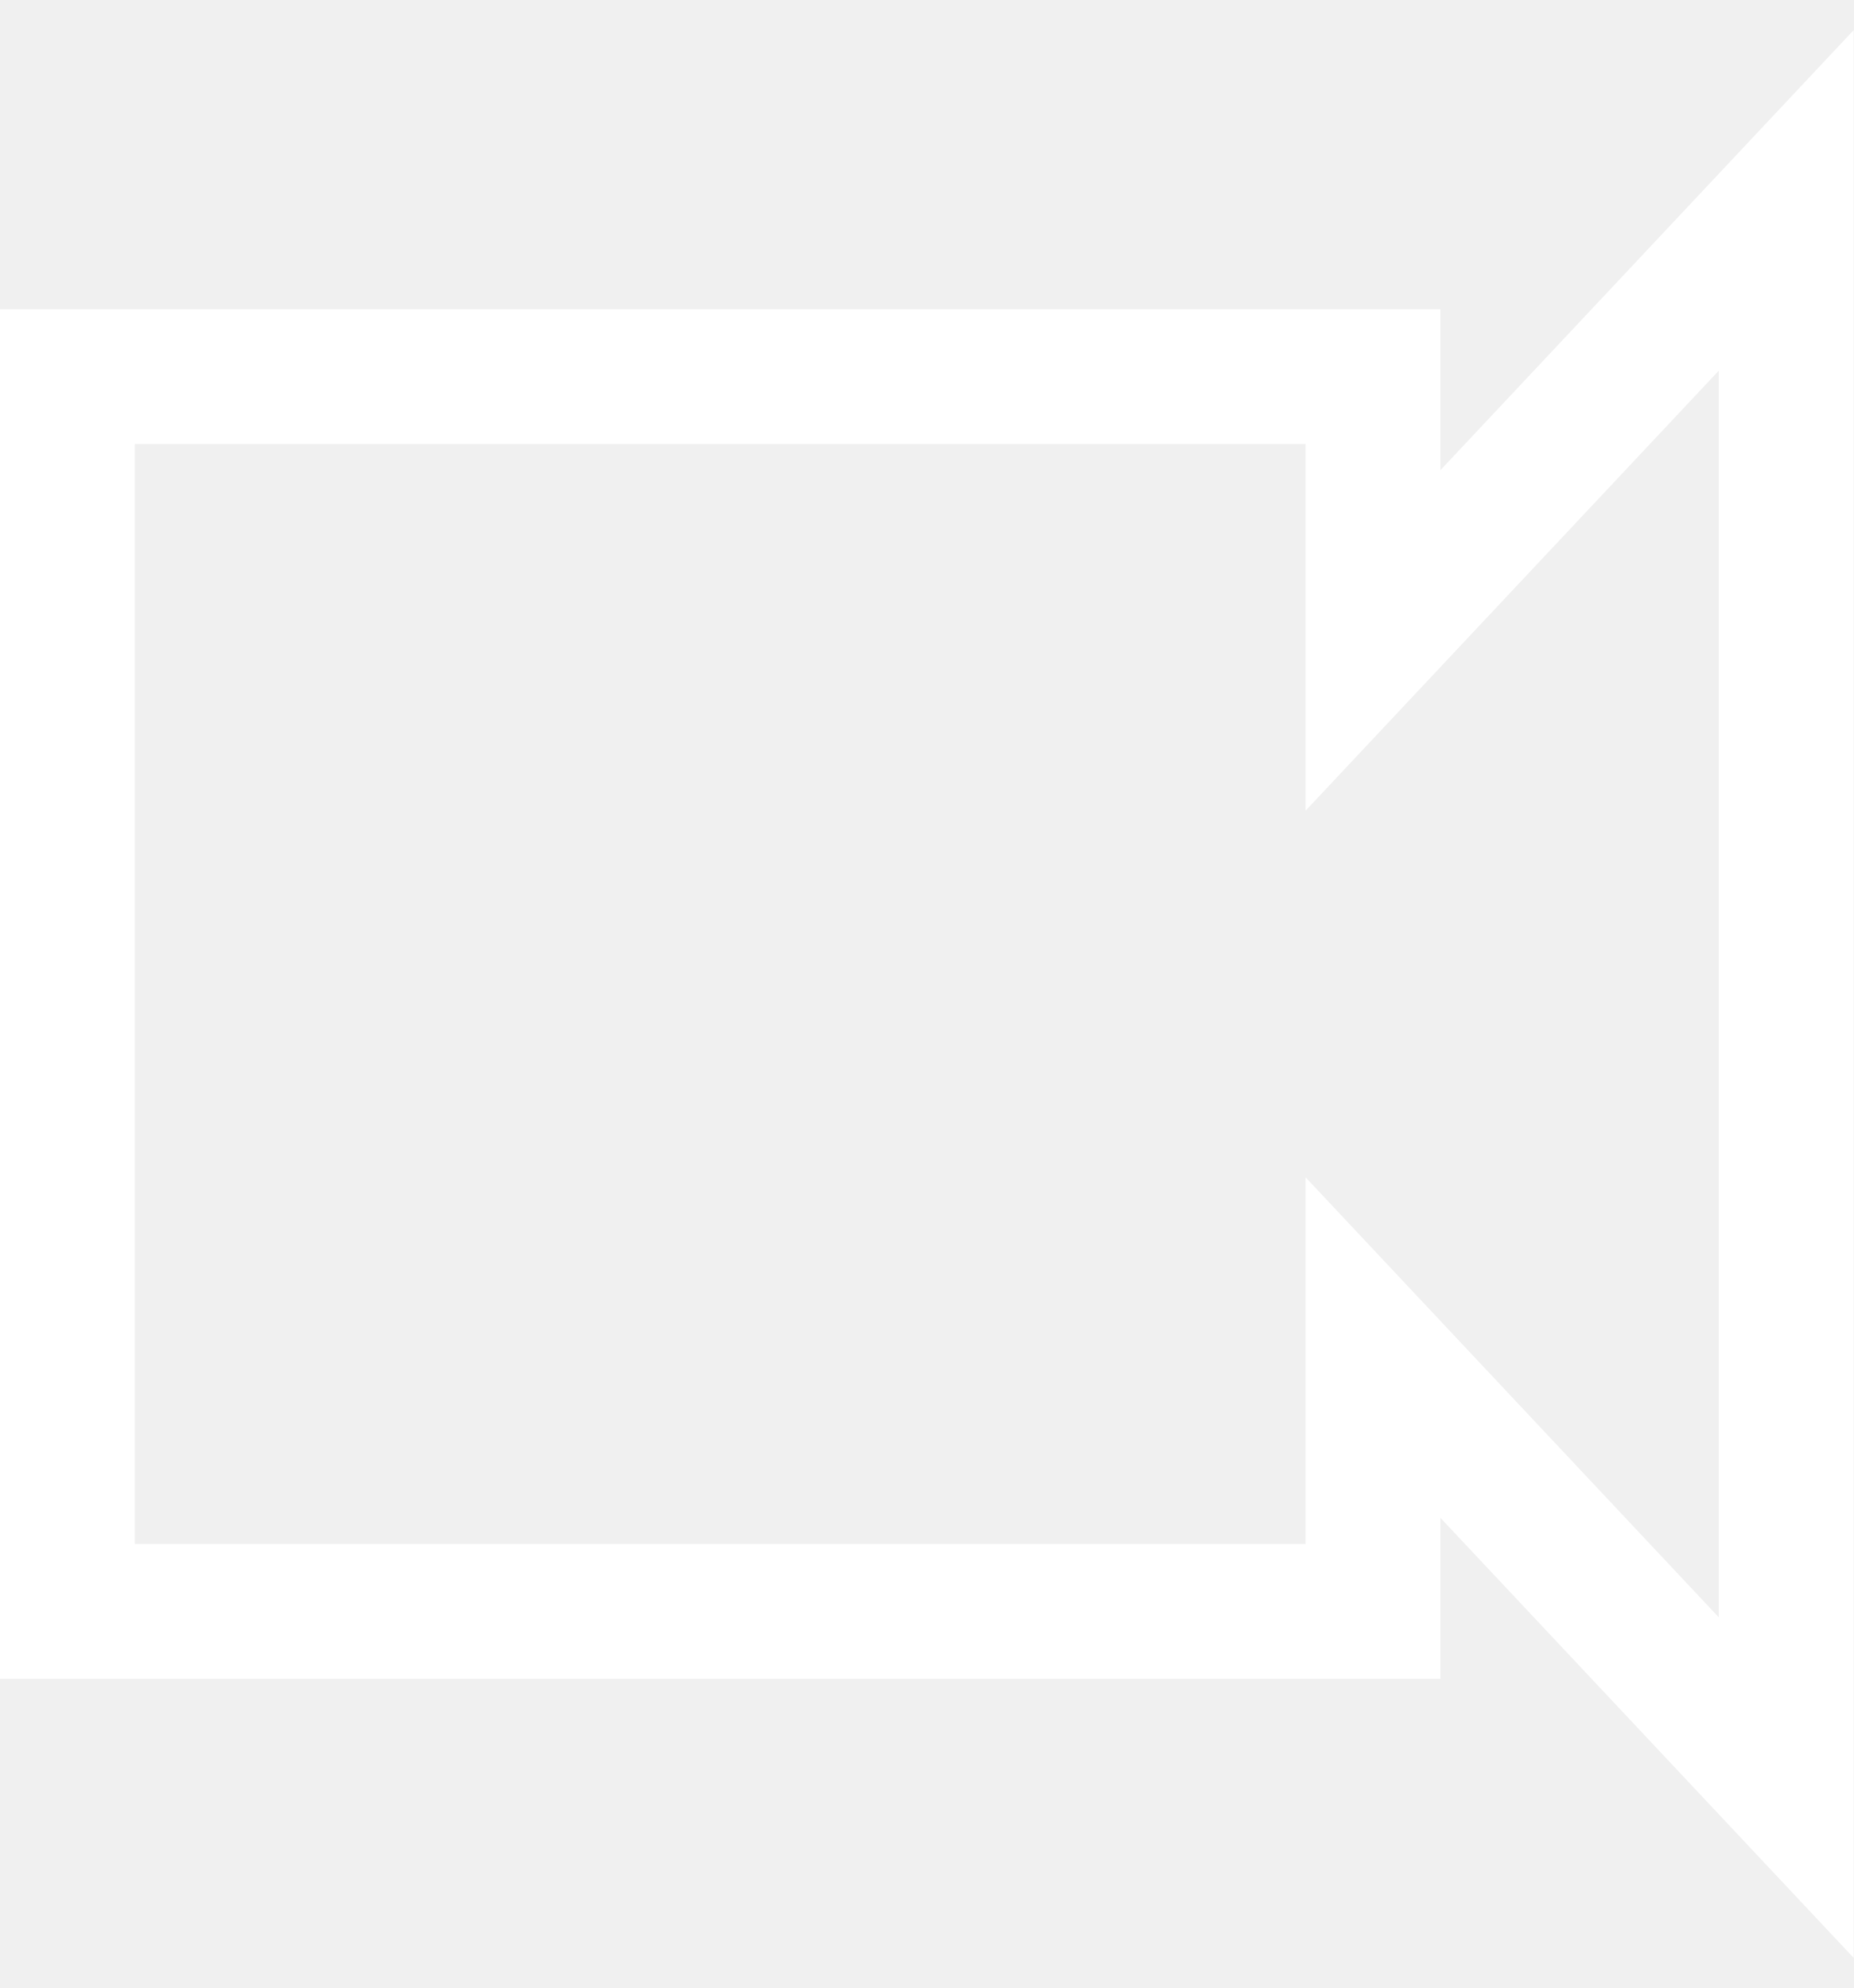
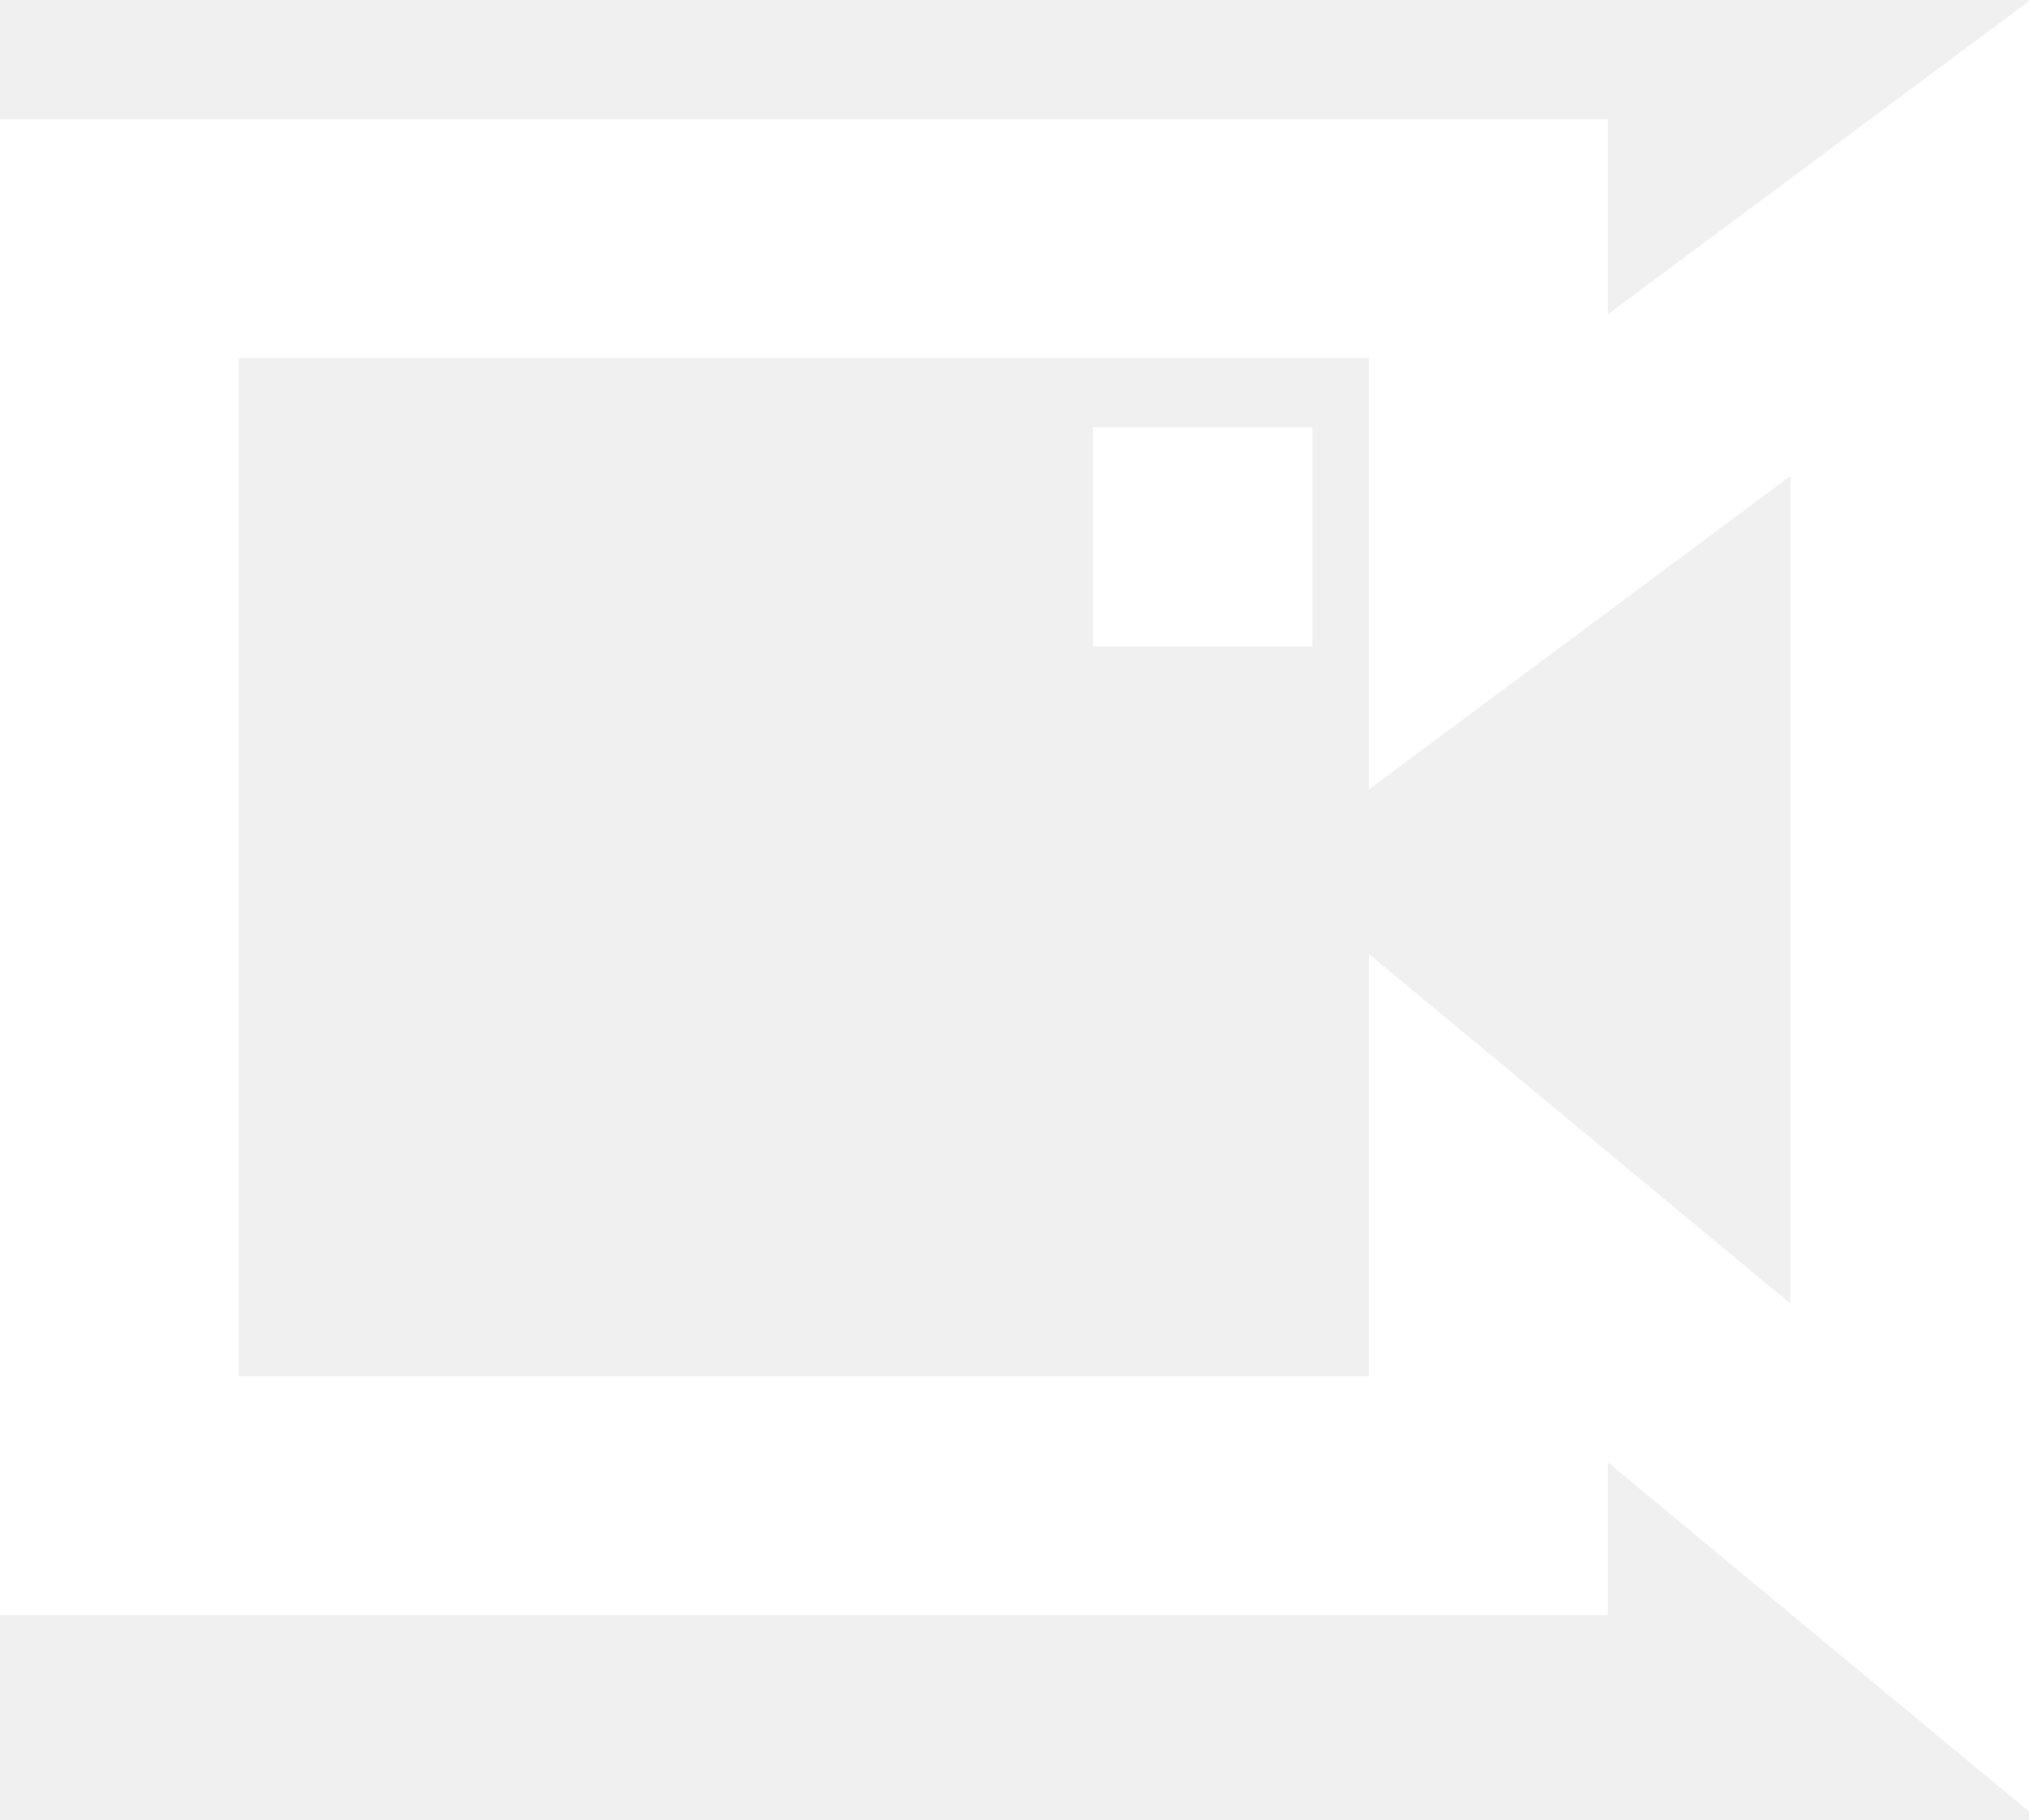
- <svg xmlns="http://www.w3.org/2000/svg" width="55" height="59" viewBox="0 0 55 59" fill="none">
-   <path d="M2 45.824V47.824H4H38.739H40.739V45.824V39.993L49.542 49.369L53 53.052V48V11V5.948L49.542 9.631L40.739 19.007V13.177V11.177H38.739H4H2V13.177V45.824Z" stroke="white" stroke-width="4" />
+ <svg xmlns="http://www.w3.org/2000/svg" width="68" height="61" viewBox="0 0 68 61" fill="none">
+   <path d="M36.632 14.315H43.981V21.664H36.632V14.315Z" fill="white" />
+   <path fill-rule="evenodd" clip-rule="evenodd" d="M68 0.04V60.726L53.882 49.015V54.138H0V4H53.882V10.54L68 0.04ZM8 12V46.138H45.882V31.985L60 43.696V15.96L45.882 26.46V12H8Z" fill="white" />
</svg>
